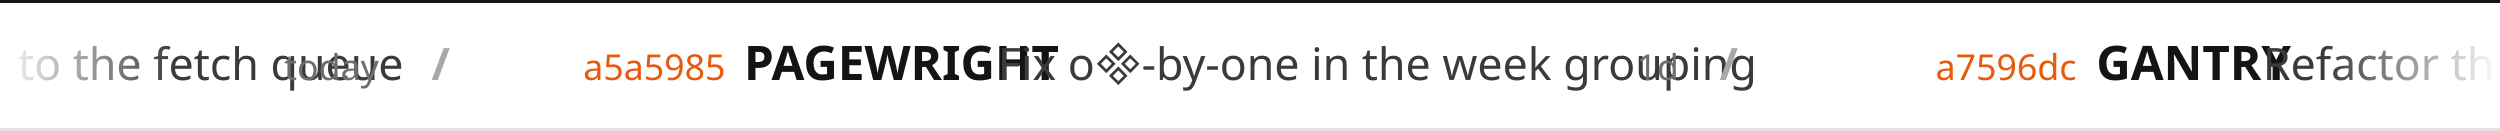
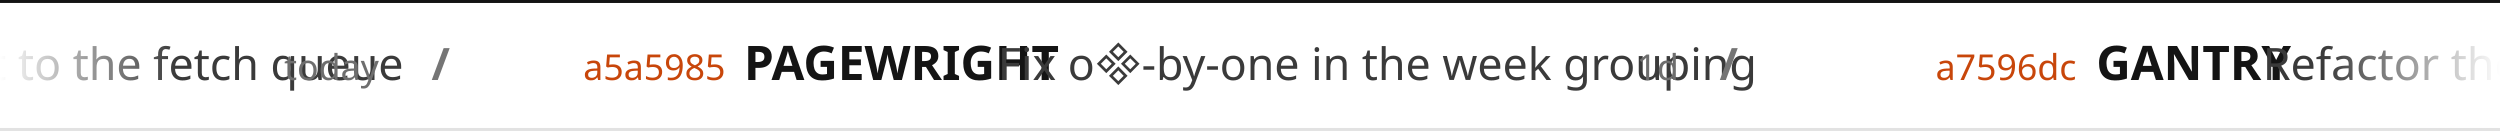
<svg xmlns="http://www.w3.org/2000/svg" width="840" height="44" viewBox="0 0 840 44" role="img">
  <defs>
    <style>@font-face{font-family:"Geist Mono";src:url(data:font/woff;sha256=52be51e0f6d29d6f7568c680aaa45bedfb1b4b5441db1b30a0640d3dbba27604);font-weight:400;font-style:normal}@font-face{font-family:"Archivo ExtraCondensed";src:url(data:font/woff;sha256=97c20fd9b8b8cdb1228c6060d7ce567287bb9ea8002ab96c99400bc91b7a4e1f);font-weight:700;font-style:normal}@font-face{font-family:"Archivo SemiCondensed";src:url(data:font/woff;sha256=8f89727b2a3a5c2ac8909281f23d2ac81d7c4ca01aedfc857b49462cdd31b453);font-weight:400;font-style:normal}</style>
    <clipPath id="id0">
      <rect width="431.919" height="44" />
    </clipPath>
    <clipPath id="id1">
      <rect width="454.386" height="44" />
    </clipPath>
    <clipPath id="id2">
      <rect width="485.492" height="44" />
    </clipPath>
    <linearGradient id="id3" x1="0" y1="0" x2="1" y2="0">
      <stop offset="0" stop-color="#ffffff" />
      <stop offset="1" stop-color="#ffffff" stop-opacity="0" />
    </linearGradient>
    <linearGradient id="id4" x1="0" y1="0" x2="1" y2="0">
      <stop offset="0" stop-color="#ffffff" stop-opacity="0" />
      <stop offset="1" stop-color="#ffffff" />
    </linearGradient>
  </defs>
  <g>
    <rect x="0" y="0" width="840" height="1" fill="#141414" />
    <g>
      <g transform="translate(-235.95 0)">
        <g>
          <g>
            <g>
              <g>
                <g clip-path="url(#id0)">
                  <g>
                    <g>
-                       <text xml:space="preserve" text-rendering="geometricPrecision" font-family="'Geist Mono'" font-weight="400" font-size="12" fill="#e8590c">
+                       <text xml:space="preserve" text-rendering="geometricPrecision" font-family="'Geist Mono'" font-weight="400" font-size="12" fill="#c8460a">
                        <tspan x="0 7.2 14.4 21.6 28.8 36 43.2" y="26.878">a3f1c2e</tspan>
                      </text>
                      <rect x="50.4" y="0" width="3.6" height="1" fill="none" />
                      <text xml:space="preserve" text-rendering="geometricPrecision" font-family="'Archivo ExtraCondensed'" font-weight="700" font-size="16" fill="#141414">
                        <tspan x="54 61.104 64.736 72.752 80.416 88.384" y="26.878">TINYDB</tspan>
                      </text>
                      <rect x="95.904" y="0" width="9.6" height="1" fill="none" />
                      <text xml:space="preserve" text-rendering="geometricPrecision" font-family="'Archivo SemiCondensed'" font-weight="400" font-size="15" fill="#3a3a3a">
                        <tspan x="105.504 114.504 122.109 129.714 132.459 139.854 142.599 146.934 154.344 158.334 162.789 169.374 172.119 179.724 187.254 194.859 202.224 209.634 213.624 216.369 220.359 227.994 230.739 234.729 242.259 249.669 252.414 256.239 263.649 267.639 274.659 282.189 284.934 292.539 300.069 307.479 315.009" y="26.878">Add a retry budget to the fetch queue</tspan>
                      </text>
                      <rect x="322.419" y="0" width="9" height="1" fill="none" />
                      <text xml:space="preserve" text-rendering="geometricPrecision" font-family="'Geist Mono'" font-weight="400" font-size="12" fill="#6e6e6e">
                        <tspan x="331.419 338.619 345.819 353.019 360.219" y="26.878">today</tspan>
                      </text>
                      <rect x="367.419" y="0" width="13.5" height="1" fill="none" />
-                       <text xml:space="preserve" text-rendering="geometricPrecision" font-family="'Archivo ExtraCondensed'" font-weight="700" font-size="15" fill="#a8a8a8">
+                       <text xml:space="preserve" text-rendering="geometricPrecision" font-family="'Archivo ExtraCondensed'" font-weight="700" font-size="15" fill="#757575">
                        <tspan x="380.919" y="26.878">/</tspan>
                      </text>
                    </g>
                  </g>
                </g>
              </g>
              <g>
                <g transform="translate(431.919 0)" clip-path="url(#id1)">
                  <g transform="translate(-431.919 0)">
                    <g transform="translate(431.919 0)">
-                       <text xml:space="preserve" text-rendering="geometricPrecision" font-family="'Geist Mono'" font-weight="400" font-size="12" fill="#e8590c">
+                       <text xml:space="preserve" text-rendering="geometricPrecision" font-family="'Geist Mono'" font-weight="400" font-size="12" fill="#c8460a">
                        <tspan x="0 7.2 14.4 21.6 28.8 36 43.2" y="26.878">a5a5985</tspan>
                      </text>
                      <rect x="50.4" y="0" width="3.6" height="1" fill="none" />
                      <text xml:space="preserve" text-rendering="geometricPrecision" font-family="'Archivo ExtraCondensed'" font-weight="700" font-size="16" fill="#141414">
                        <tspan x="54 60.912 68.432 76.8 83.92 94.832 102.64 106.272 114.64 122.592" y="26.878">PAGEWRIGHT</tspan>
                      </text>
                      <rect x="129.696" y="0" width="9.6" height="1" fill="none" />
                      <text xml:space="preserve" text-rendering="geometricPrecision" font-family="'Archivo SemiCondensed'" font-weight="400" font-size="15" aria-label="Fix off-by-one in the week grouping" fill="#3a3a3a">
                        <tspan x="139.296 147.336 150.471 157.326 160.071 167.706 175.026 179.556 187.131 193.716 198.246 205.881 213.411 220.821 223.566 226.701 234.231 236.976 240.966 248.496 255.906 258.651 268.341 275.751 283.161 289.641 292.386 299.751 304.086 311.721 319.251 326.856 329.991 337.521" y="26.878">Fix o-by-one in the week grouping</tspan>
                      </text>
                      <rect x="344.886" y="0" width="9" height="1" fill="none" />
                      <text xml:space="preserve" text-rendering="geometricPrecision" font-family="'Geist Mono'" font-weight="400" font-size="12" fill="#6e6e6e">
                        <tspan x="353.886 361.086" y="26.878">1d</tspan>
                      </text>
                      <rect x="368.286" y="0" width="13.5" height="1" fill="none" />
-                       <text xml:space="preserve" text-rendering="geometricPrecision" font-family="'Archivo ExtraCondensed'" font-weight="700" font-size="15" fill="#a8a8a8">
+                       <text xml:space="preserve" text-rendering="geometricPrecision" font-family="'Archivo ExtraCondensed'" font-weight="700" font-size="15" fill="#757575">
                        <tspan x="381.786" y="26.878">/</tspan>
                      </text>
                    </g>
                  </g>
                </g>
              </g>
              <g>
                <g transform="translate(886.305 0)" clip-path="url(#id2)">
                  <g transform="translate(-886.305 0)">
                    <g transform="translate(886.305 0)">
-                       <text xml:space="preserve" text-rendering="geometricPrecision" font-family="'Geist Mono'" font-weight="400" font-size="12" fill="#e8590c">
+                       <text xml:space="preserve" text-rendering="geometricPrecision" font-family="'Geist Mono'" font-weight="400" font-size="12" fill="#c8460a">
                        <tspan x="0 7.2 14.4 21.6 28.8 36 43.2" y="26.878">a7596dc</tspan>
                      </text>
                      <rect x="50.4" y="0" width="3.6" height="1" fill="none" />
                      <text xml:space="preserve" text-rendering="geometricPrecision" font-family="'Archivo ExtraCondensed'" font-weight="700" font-size="16" fill="#141414">
                        <tspan x="54 62.368 69.968 77.984 85.088 92.688" y="26.878">GANTRY</tspan>
                      </text>
                      <rect x="100.352" y="0" width="9.6" height="1" fill="none" />
                      <text xml:space="preserve" text-rendering="geometricPrecision" font-family="'Archivo SemiCondensed'" font-weight="400" font-size="15" aria-label="Refactor the config loader into small modules" fill="#3a3a3a">
                        <tspan x="109.952 119.492 126.902 130.727 138.122 145.142 149.132 156.767 160.922 163.667 167.657 175.187 182.597 185.342 192.362 199.997 207.527 214.532 221.897 224.642 227.777 235.412 242.807 250.412 257.822 261.977 264.722 267.857 275.387 279.377 287.012 289.757 296.492 308.012 315.407 318.542 321.677 324.422 335.942 343.577 351.182 358.712 361.847 369.257" y="26.878">Refactor the cong loader into small modules</tspan>
                      </text>
                      <rect x="375.992" y="0" width="9" height="1" fill="none" />
                      <text xml:space="preserve" text-rendering="geometricPrecision" font-family="'Geist Mono'" font-weight="400" font-size="12" fill="#6e6e6e">
                        <tspan x="384.992 392.192" y="26.878">2d</tspan>
                      </text>
                      <rect x="399.392" y="0" width="13.5" height="1" fill="none" />
-                       <text xml:space="preserve" text-rendering="geometricPrecision" font-family="'Archivo ExtraCondensed'" font-weight="700" font-size="15" fill="#a8a8a8">
+                       <text xml:space="preserve" text-rendering="geometricPrecision" font-family="'Archivo ExtraCondensed'" font-weight="700" font-size="15" fill="#757575">
                        <tspan x="412.892" y="26.878">/</tspan>
                      </text>
                    </g>
                  </g>
                </g>
              </g>
              <g />
              <g />
              <g />
            </g>
          </g>
          <g>
            <g transform="translate(2831.395 0)">
              <g />
              <g />
              <g />
              <g />
              <g />
              <g />
            </g>
          </g>
        </g>
      </g>
    </g>
    <rect x="0" y="1" width="59" height="42" fill="url(#id3)" />
    <rect x="781" y="1" width="59" height="42" fill="url(#id4)" />
    <rect x="0" y="43" width="840" height="1" fill="#e2e2e2" />
  </g>
</svg>
